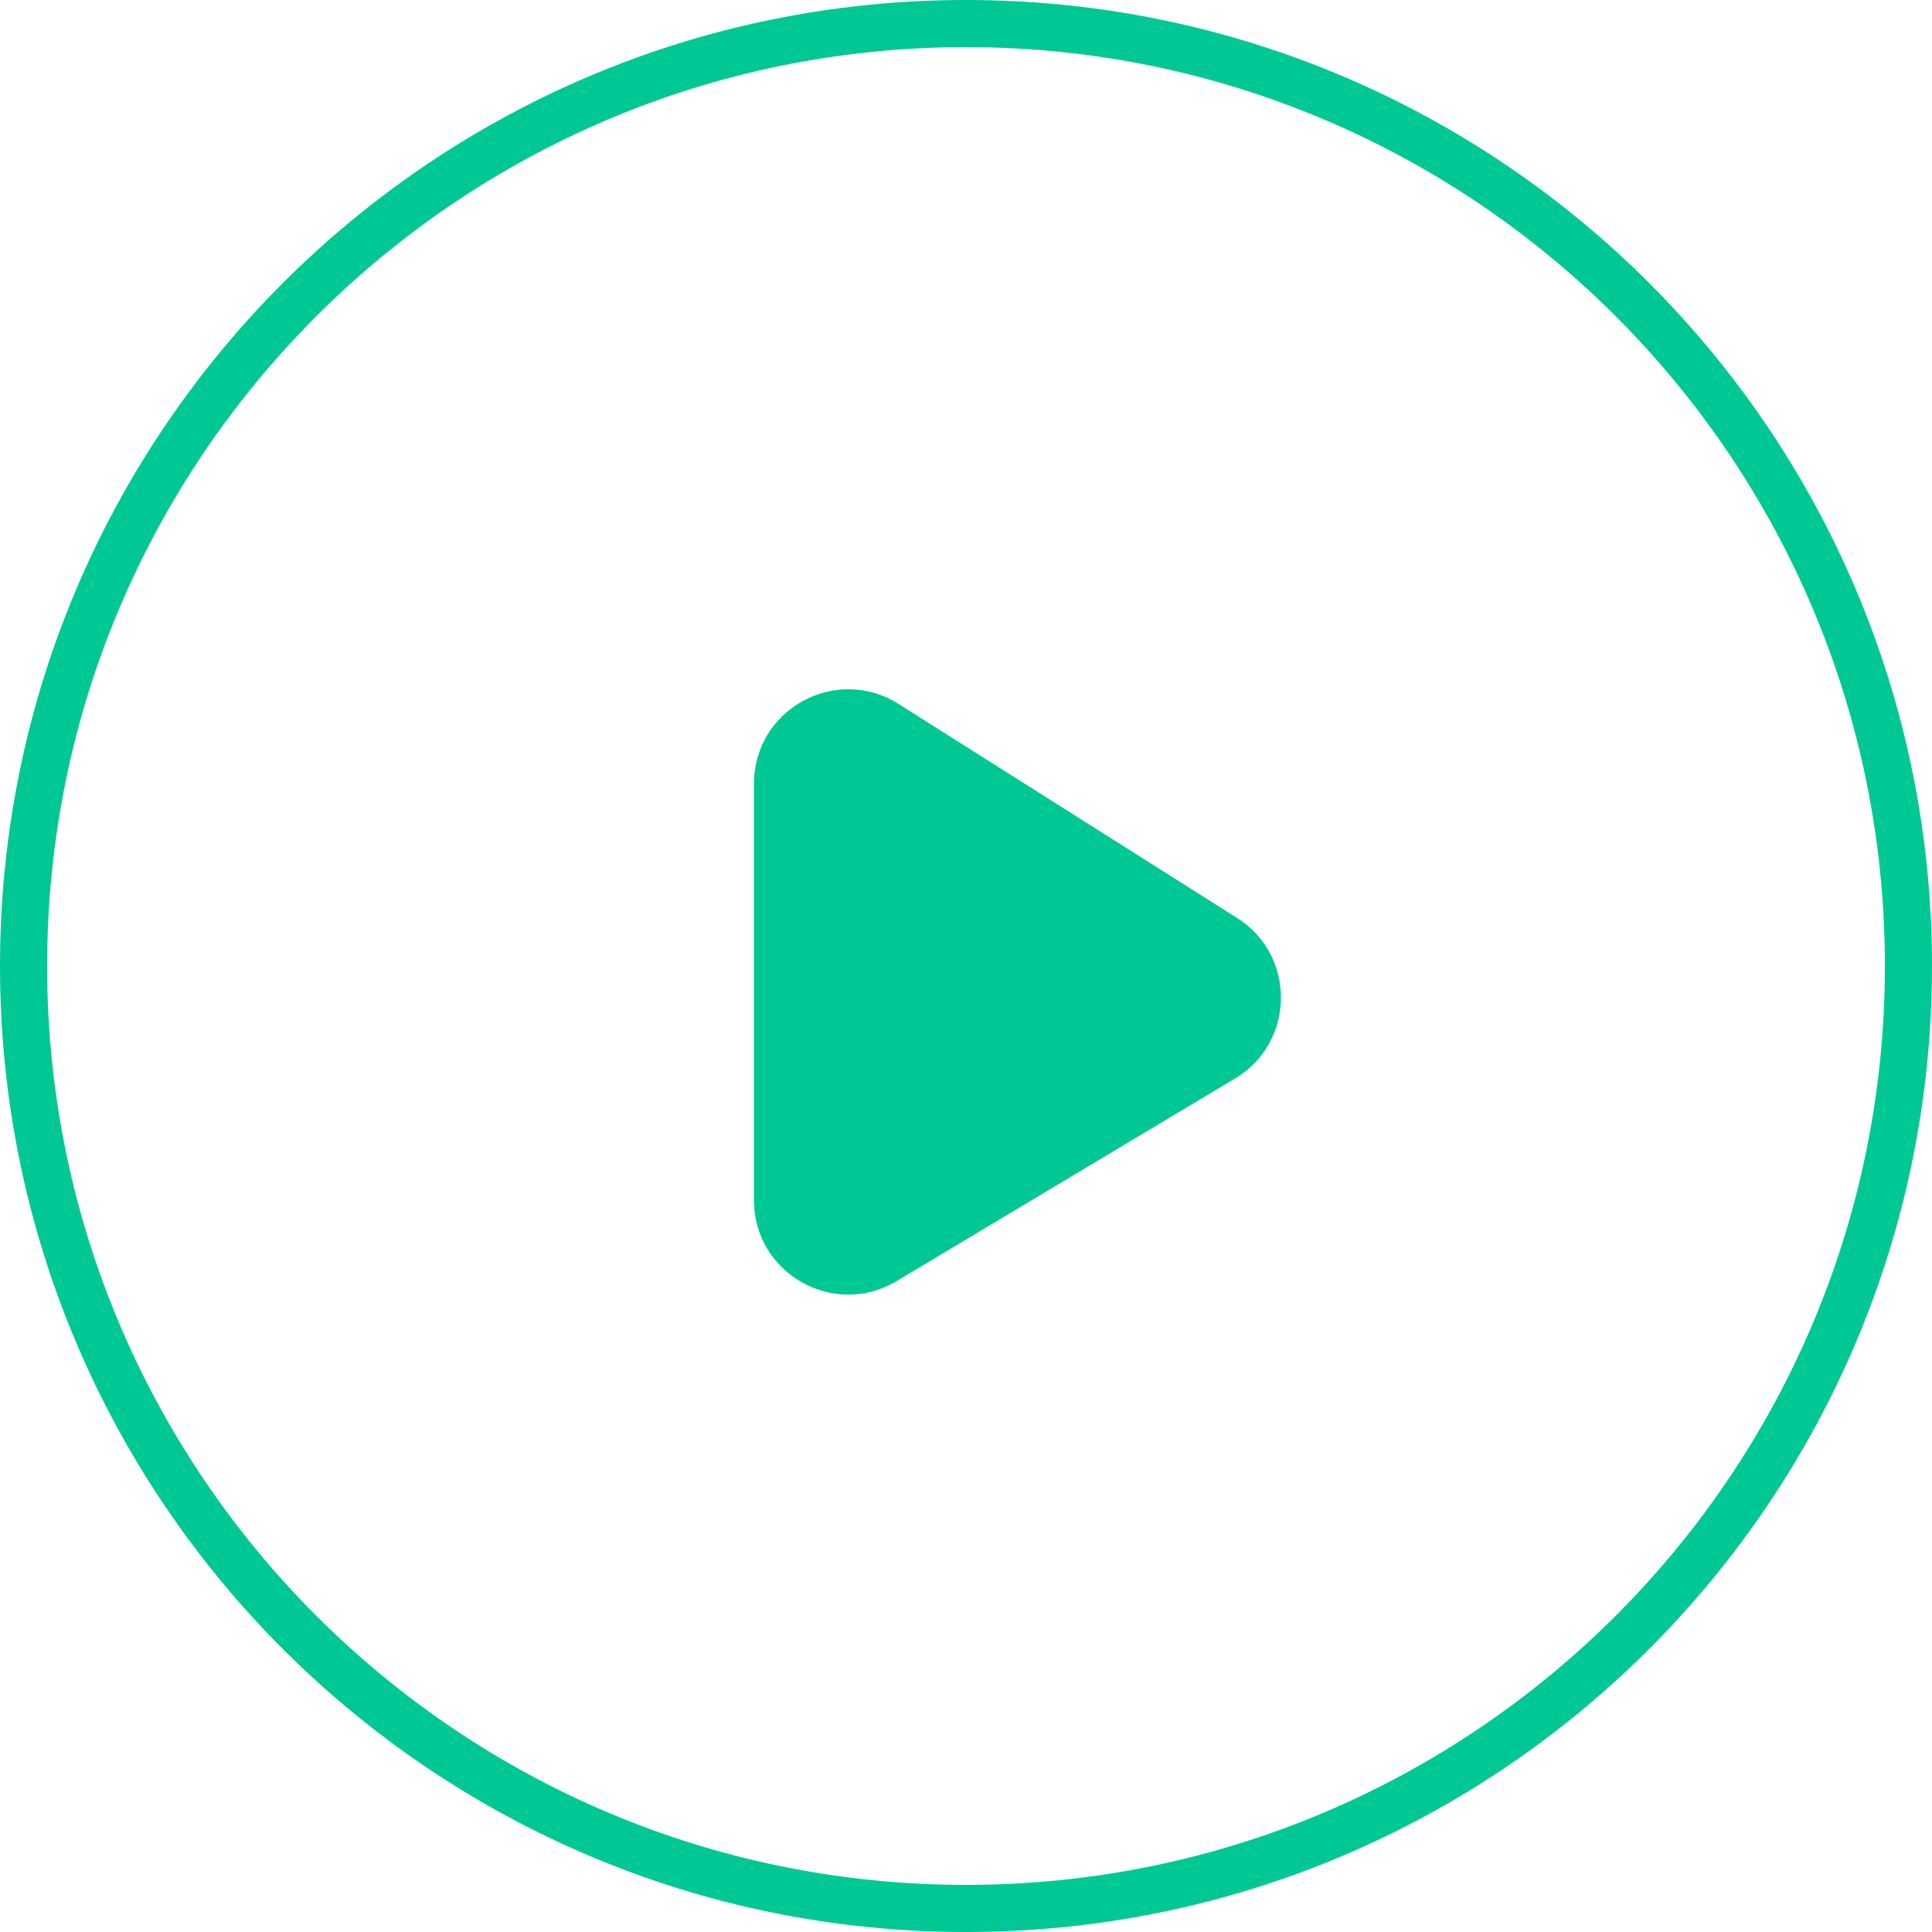
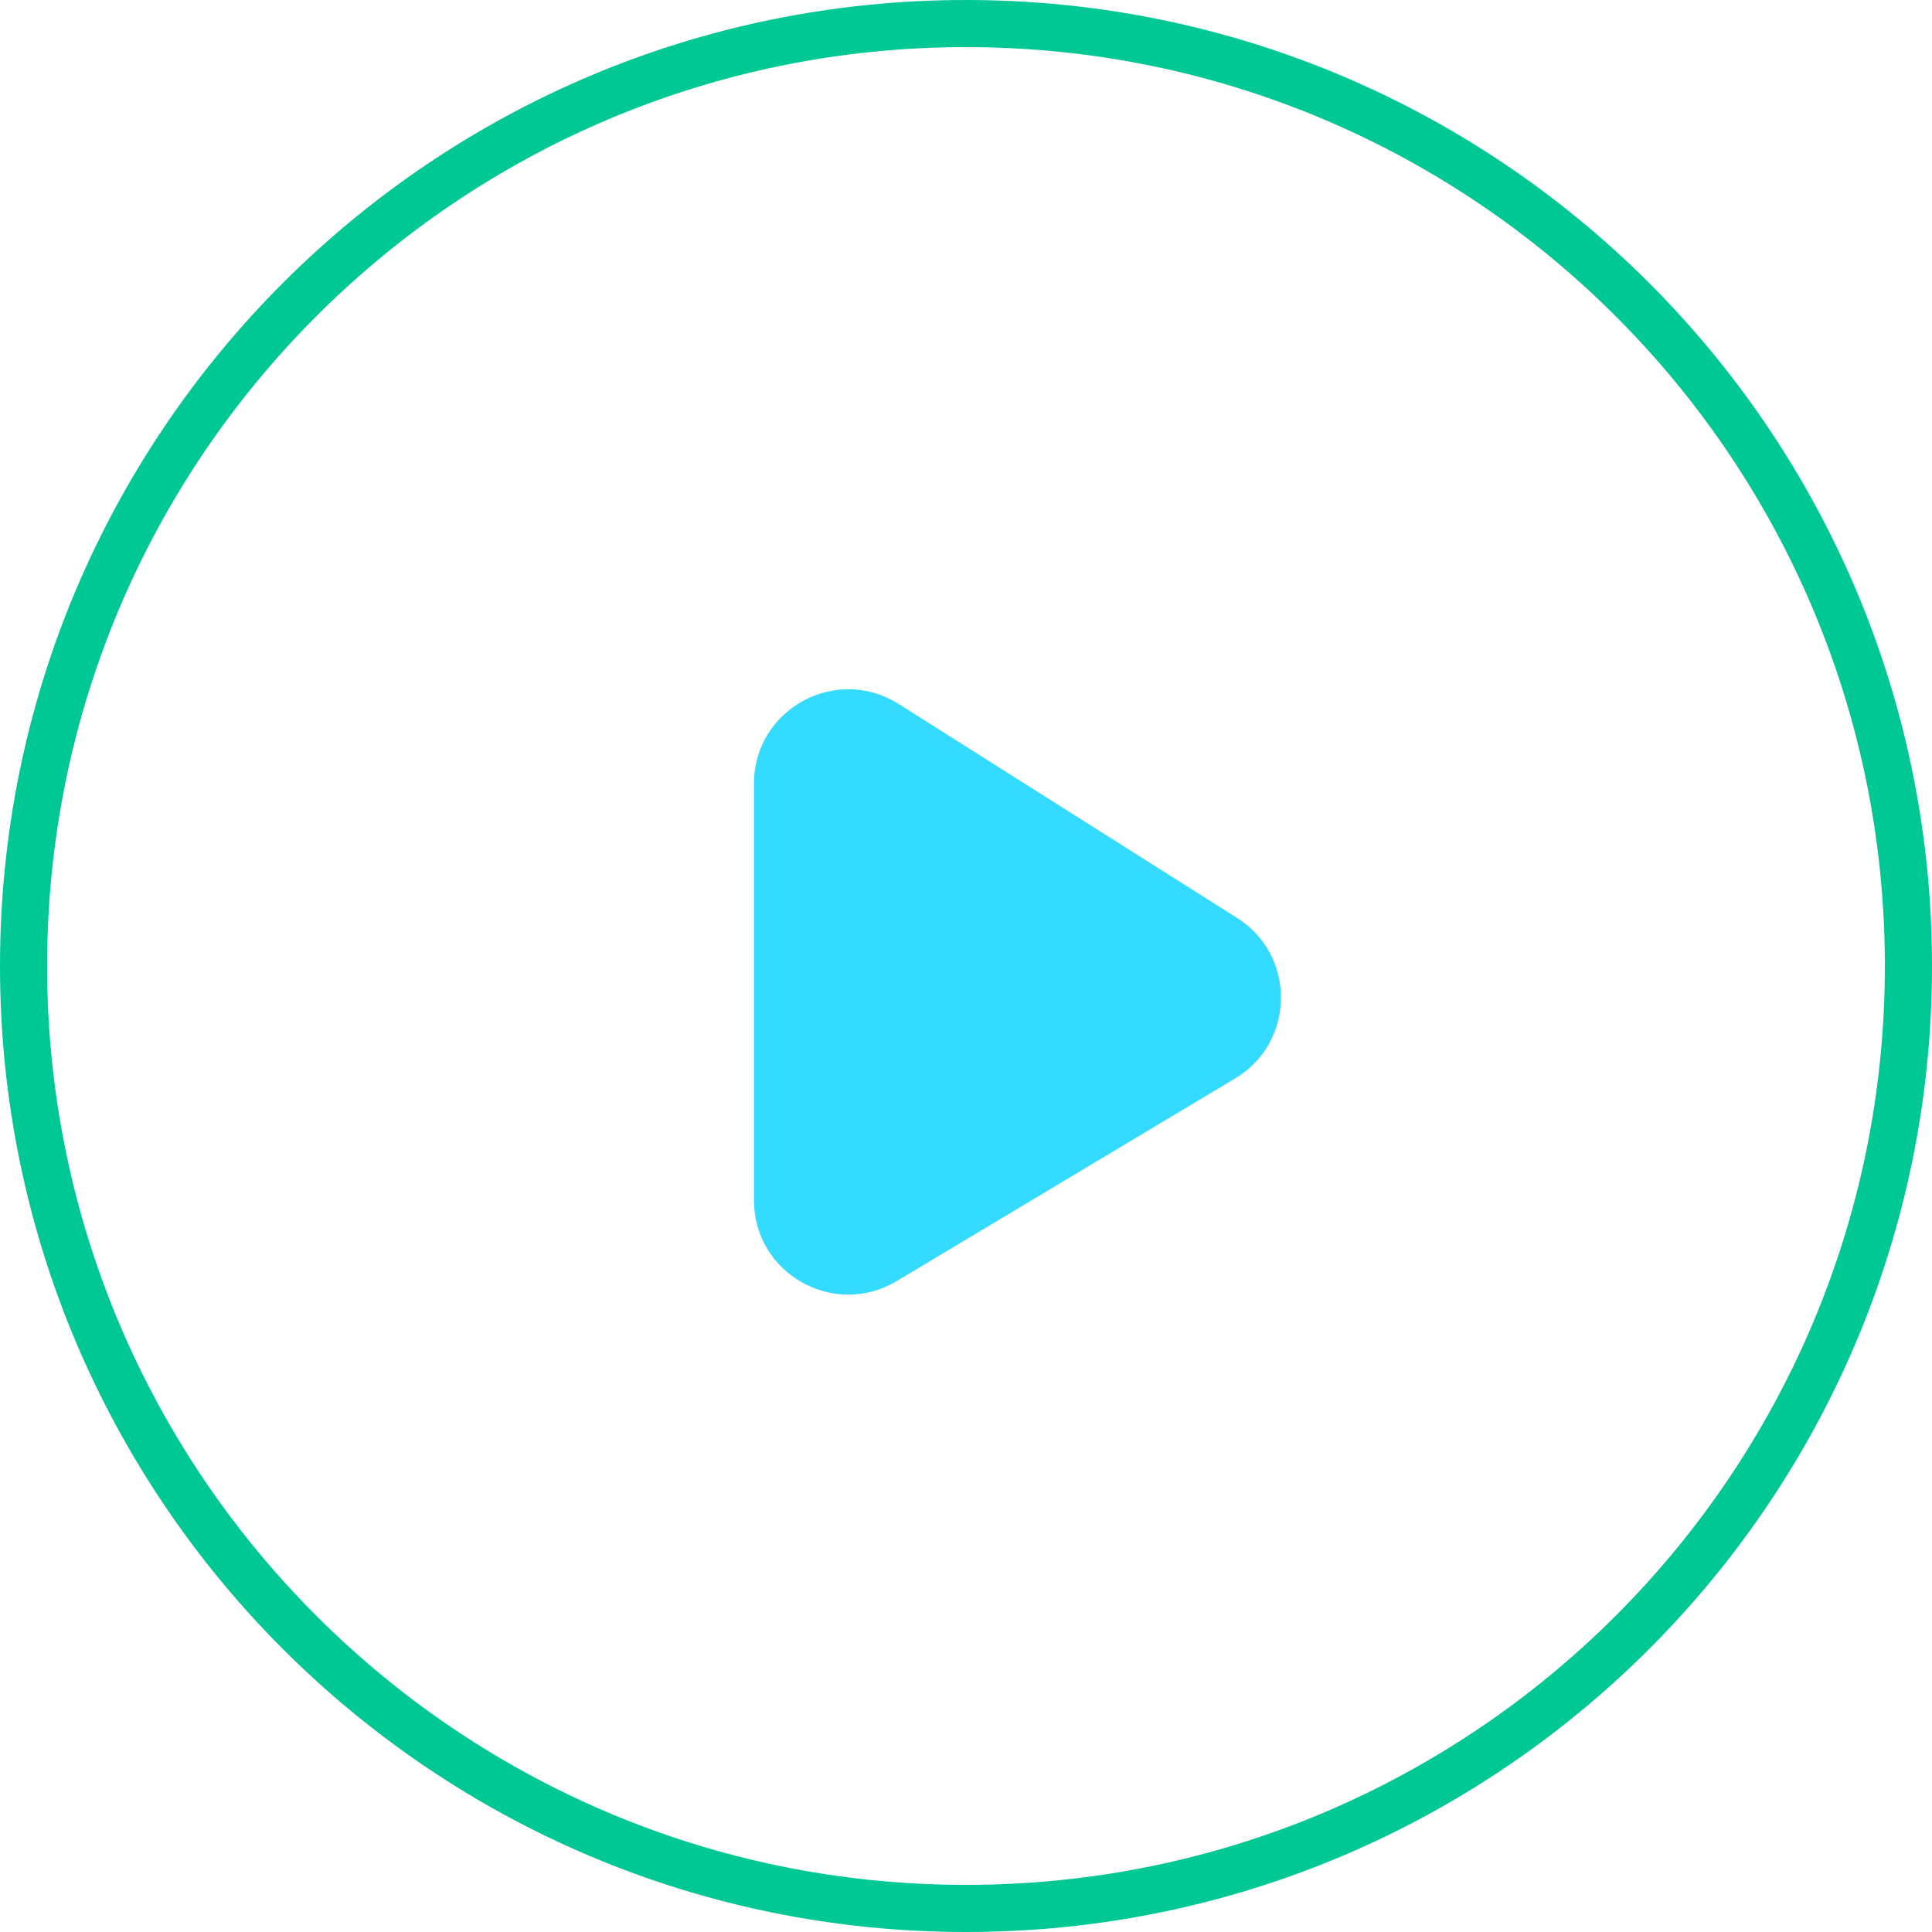
<svg xmlns="http://www.w3.org/2000/svg" width="41" height="41" viewBox="0 0 41 41" fill="none">
  <circle cx="20.5" cy="20.5" r="20" stroke="#00C894" />
-   <path d="M16 25.471V16.63C16 15.055 17.737 14.098 19.069 14.939L26.252 19.48C27.512 20.276 27.49 22.12 26.211 22.886L19.027 27.187C17.694 27.985 16 27.025 16 25.471Z" fill="#00C894" />
+   <path d="M16 25.471V16.63C16 15.055 17.737 14.098 19.069 14.939L26.252 19.48C27.512 20.276 27.49 22.12 26.211 22.886L19.027 27.187C17.694 27.985 16 27.025 16 25.471Z" fill="#32DBFF" />
</svg>
